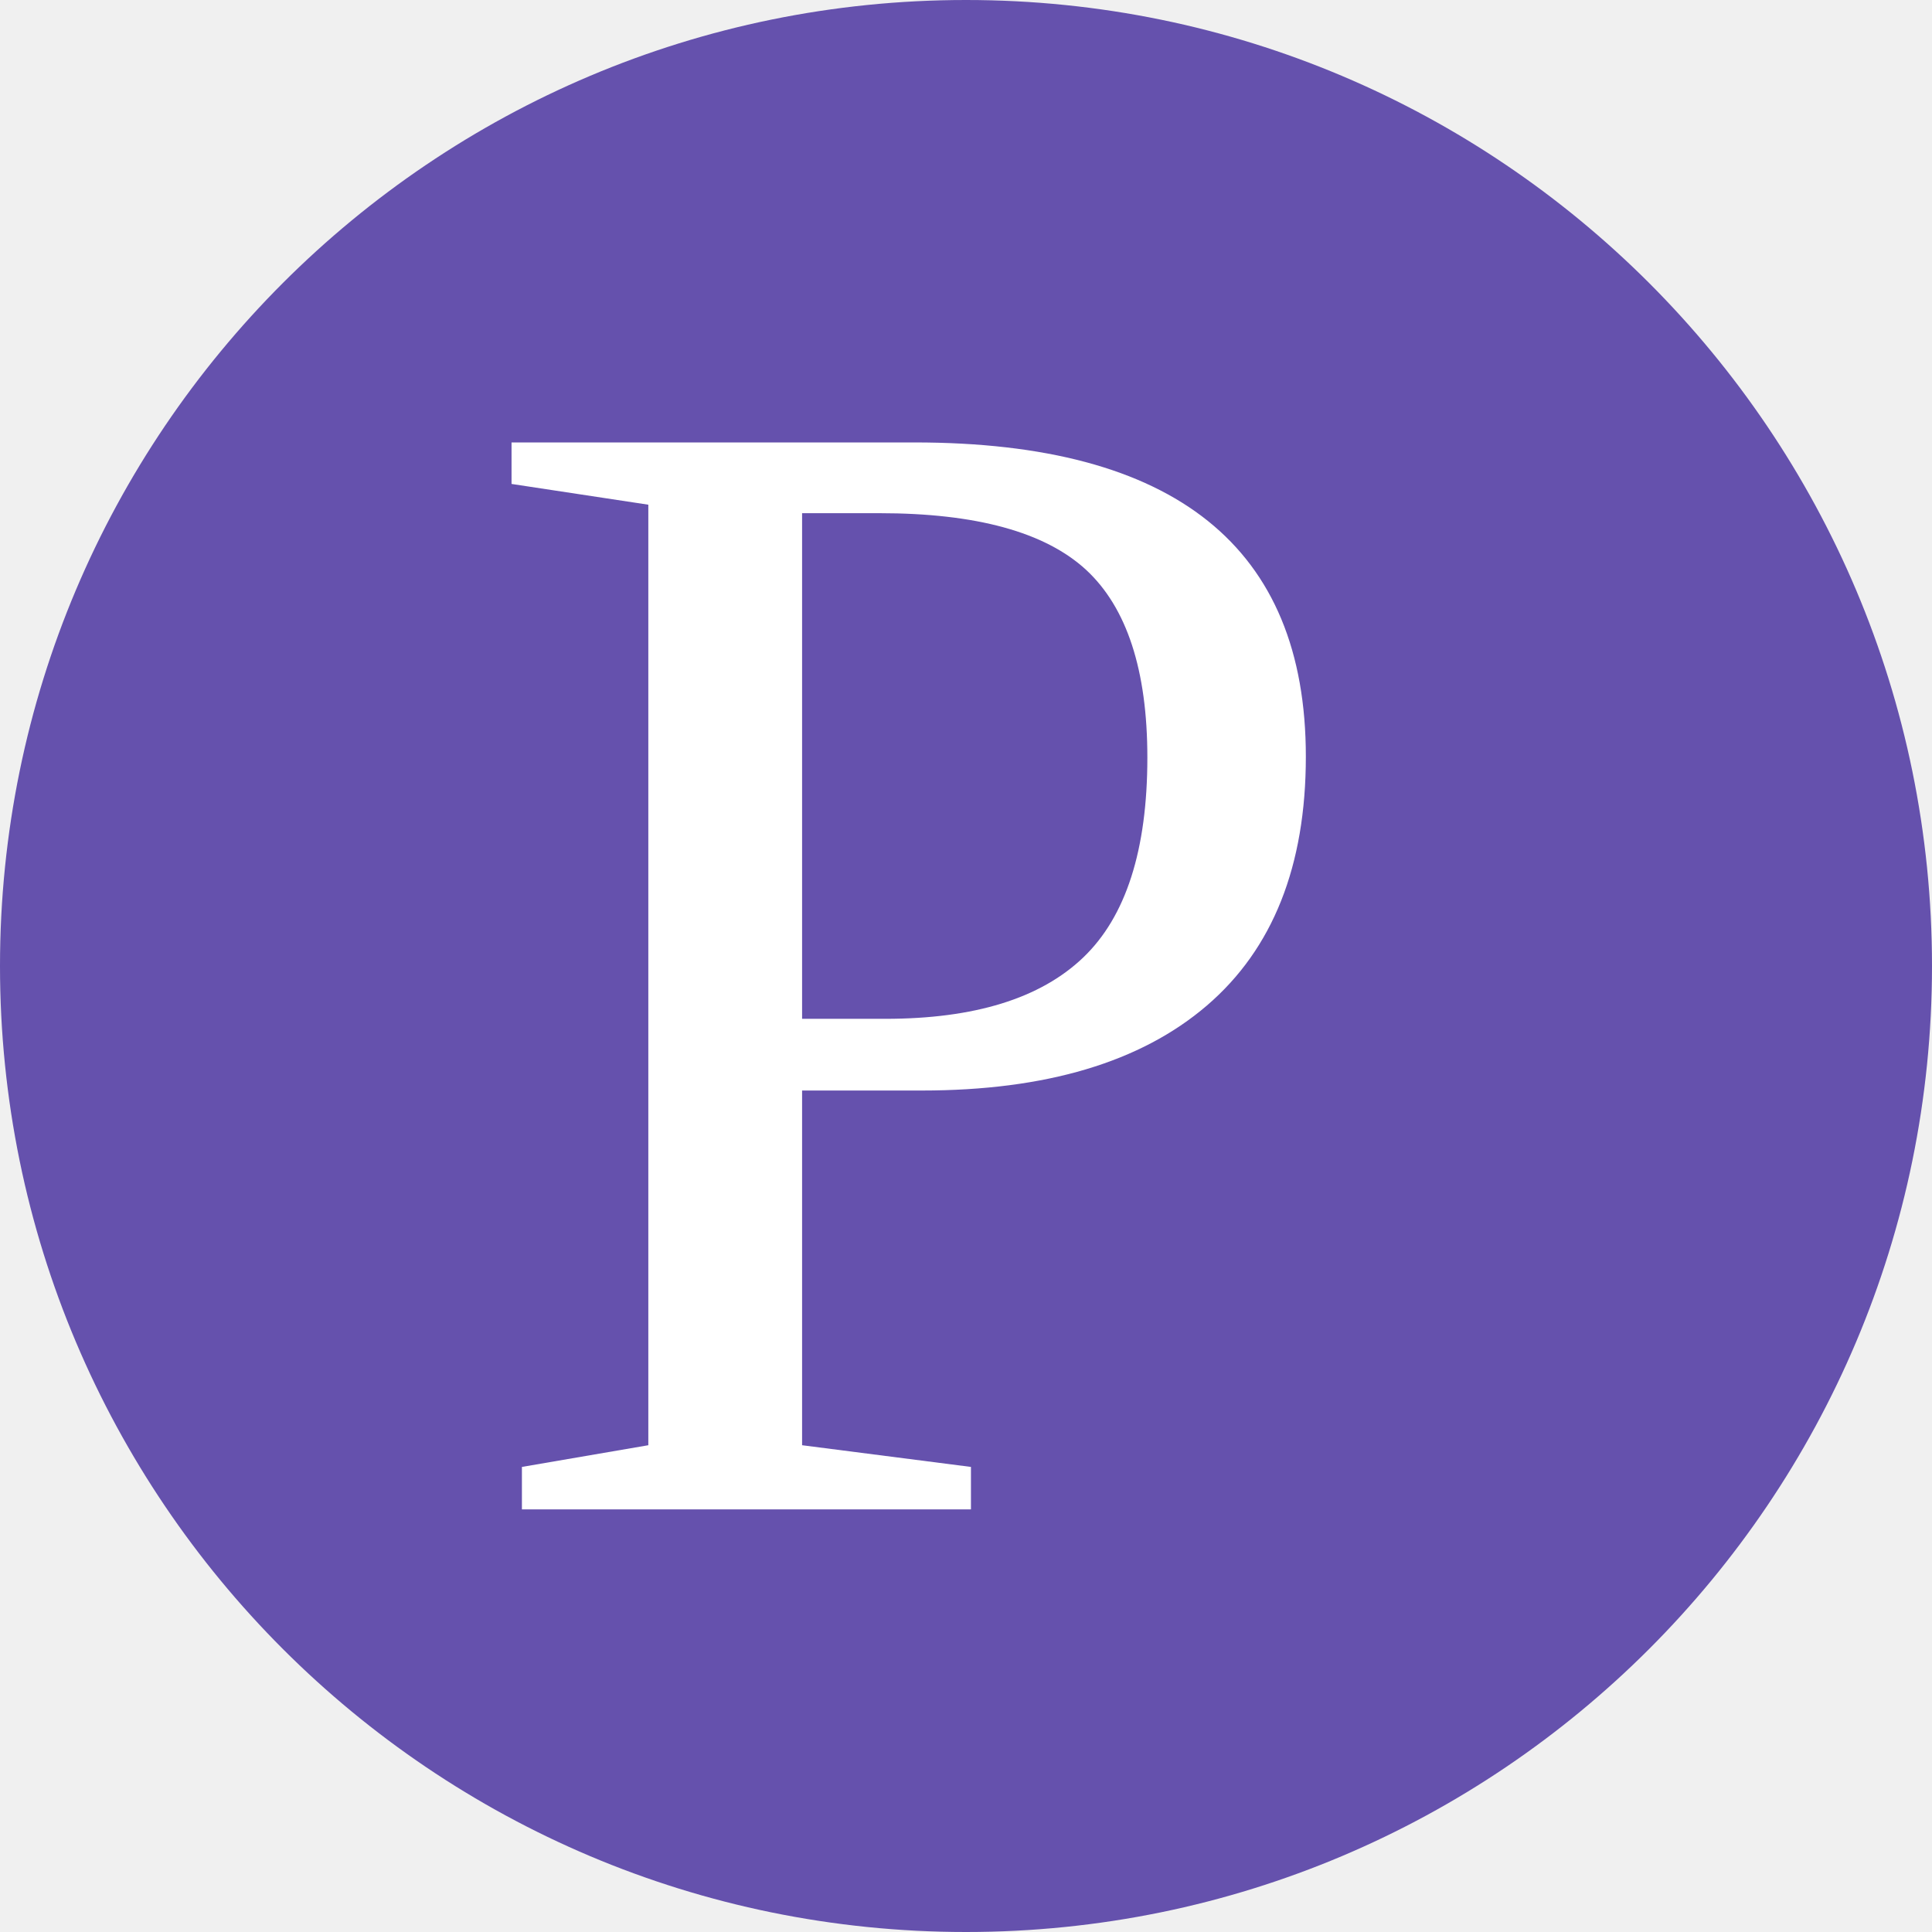
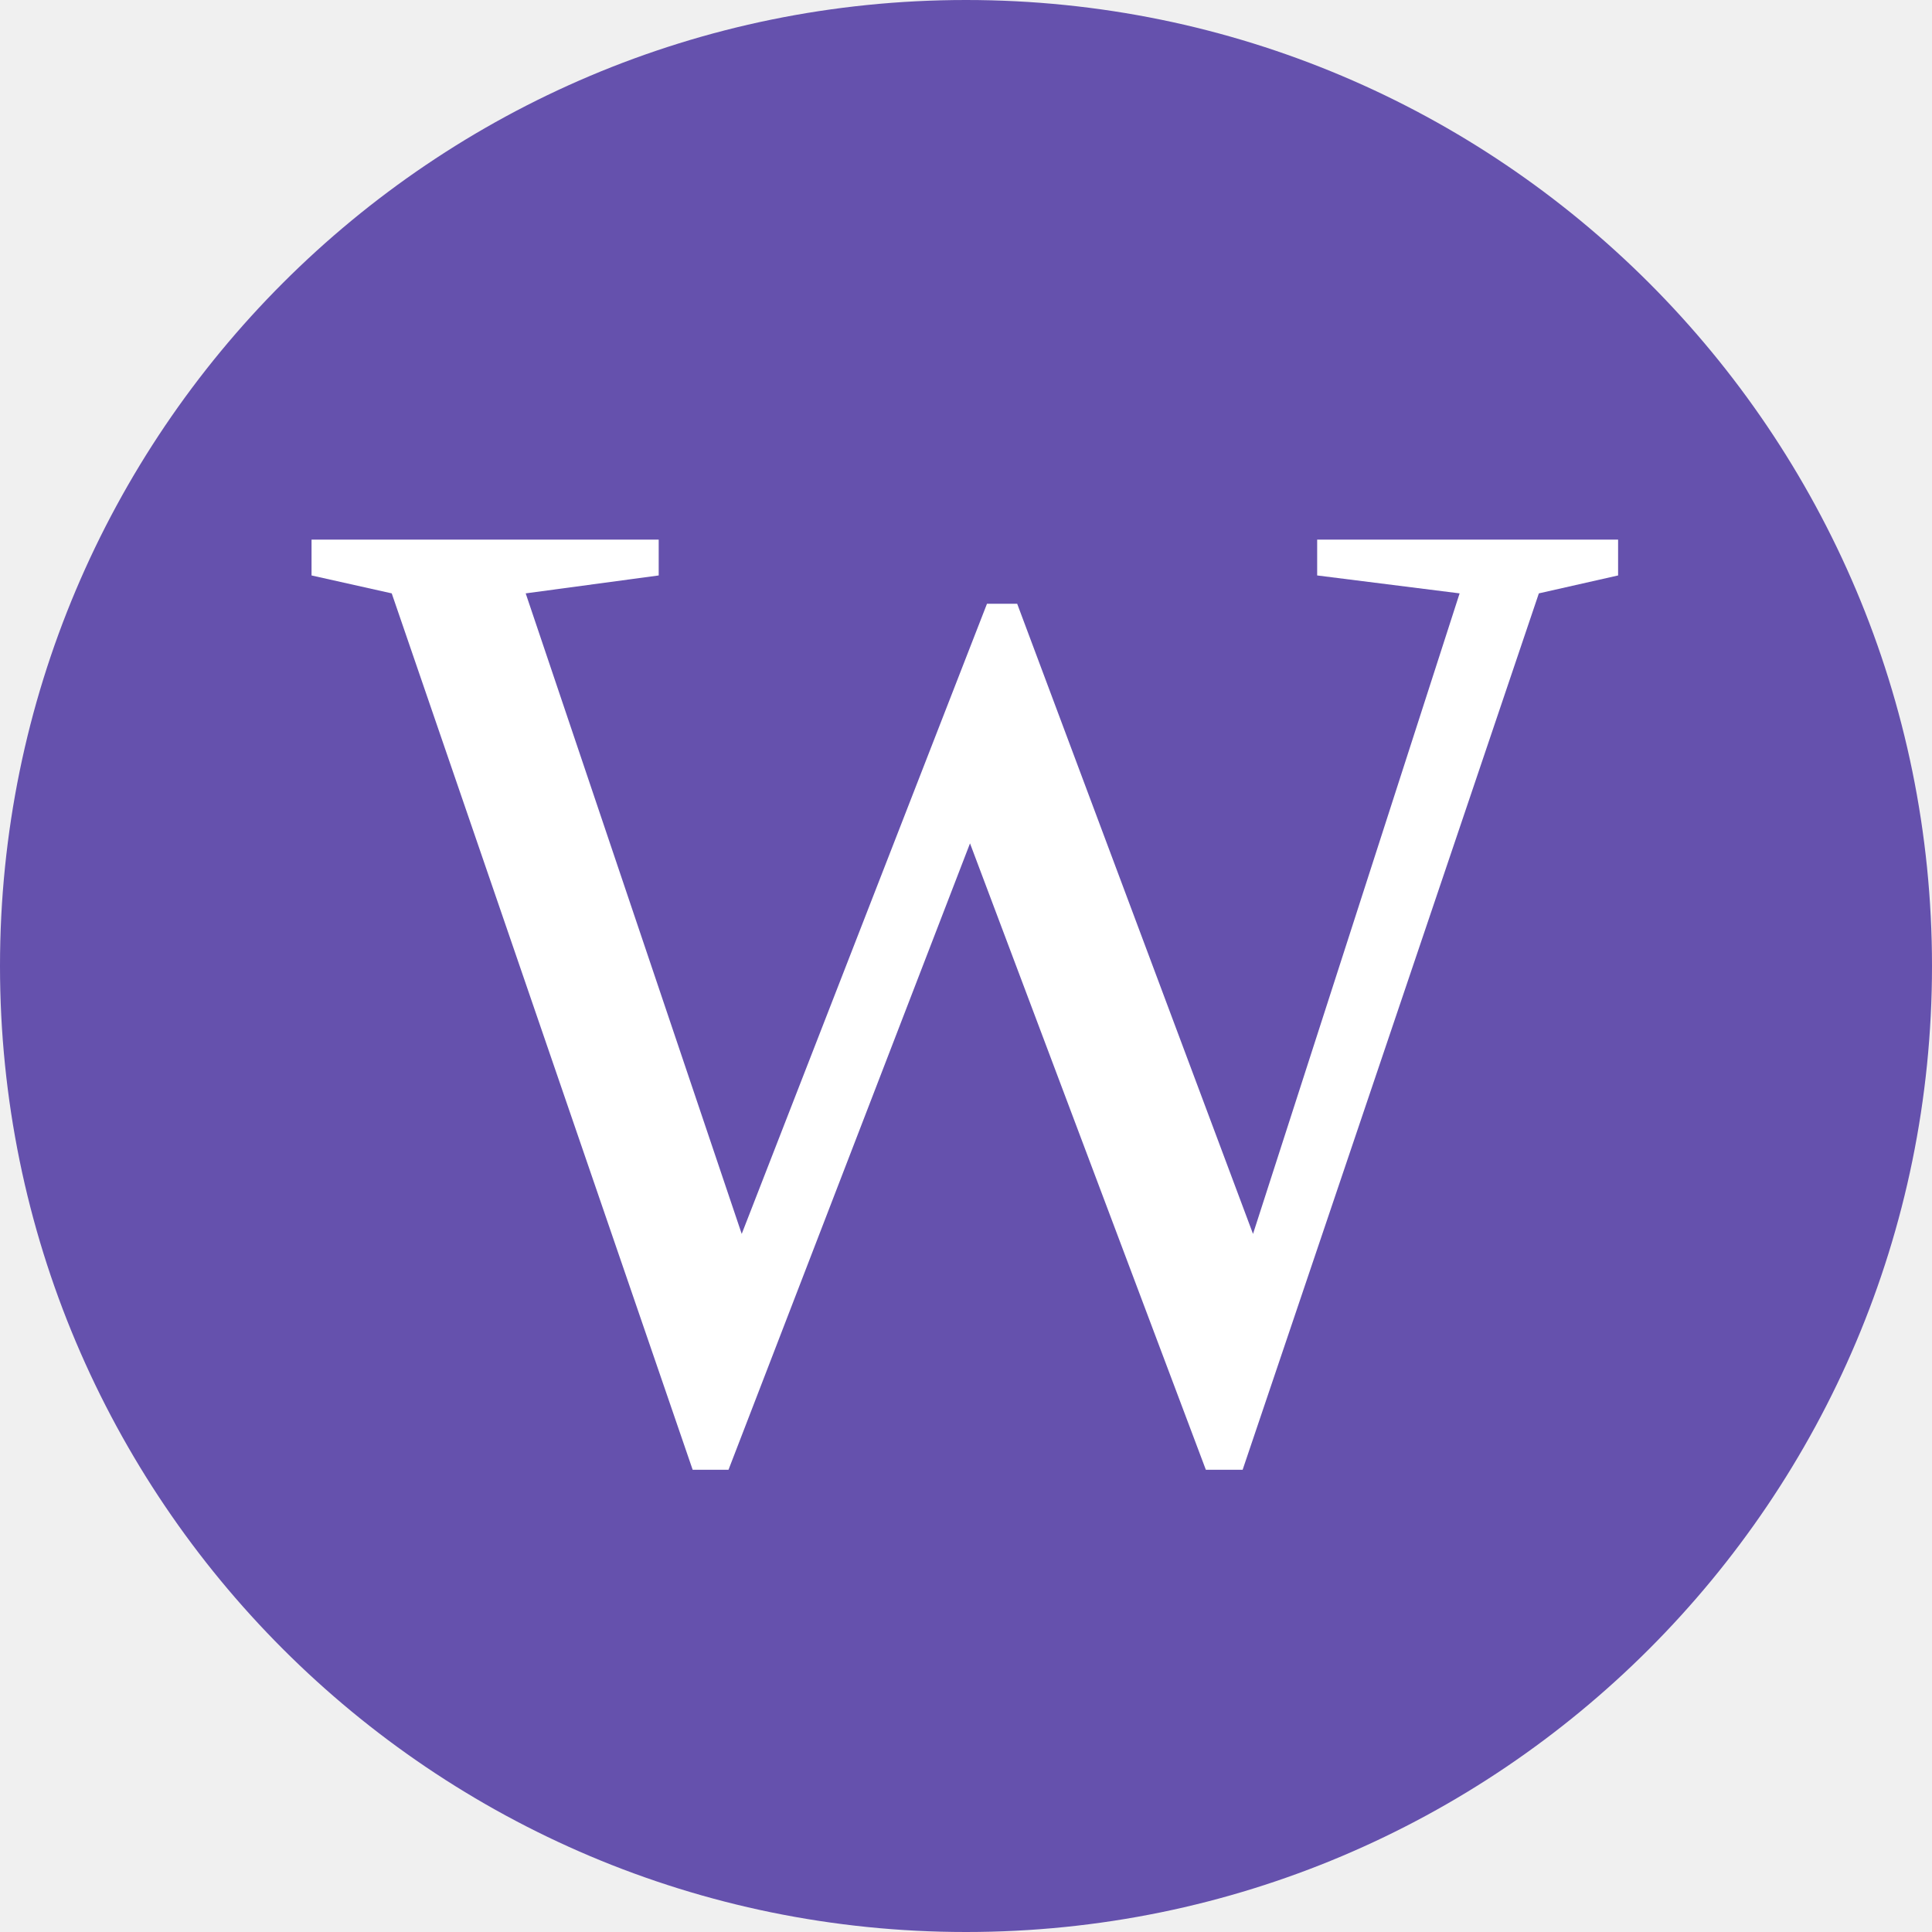
<svg xmlns="http://www.w3.org/2000/svg" width="32" height="32" viewBox="0 0 32 32" role="img" aria-labelledby="title">
  <circle cx="16" cy="16" r="16" fill="#6551ad" />
-   <text x="15.2" y="25" text-anchor="middle" font-family="Georgia, Times New Roman, serif" font-size="27" fill="white">P</text>
+   <text x="16" y="24" text-anchor="middle" font-family="Georgia, Times New Roman, serif" font-size="23" fill="white">W</text>
</svg>
